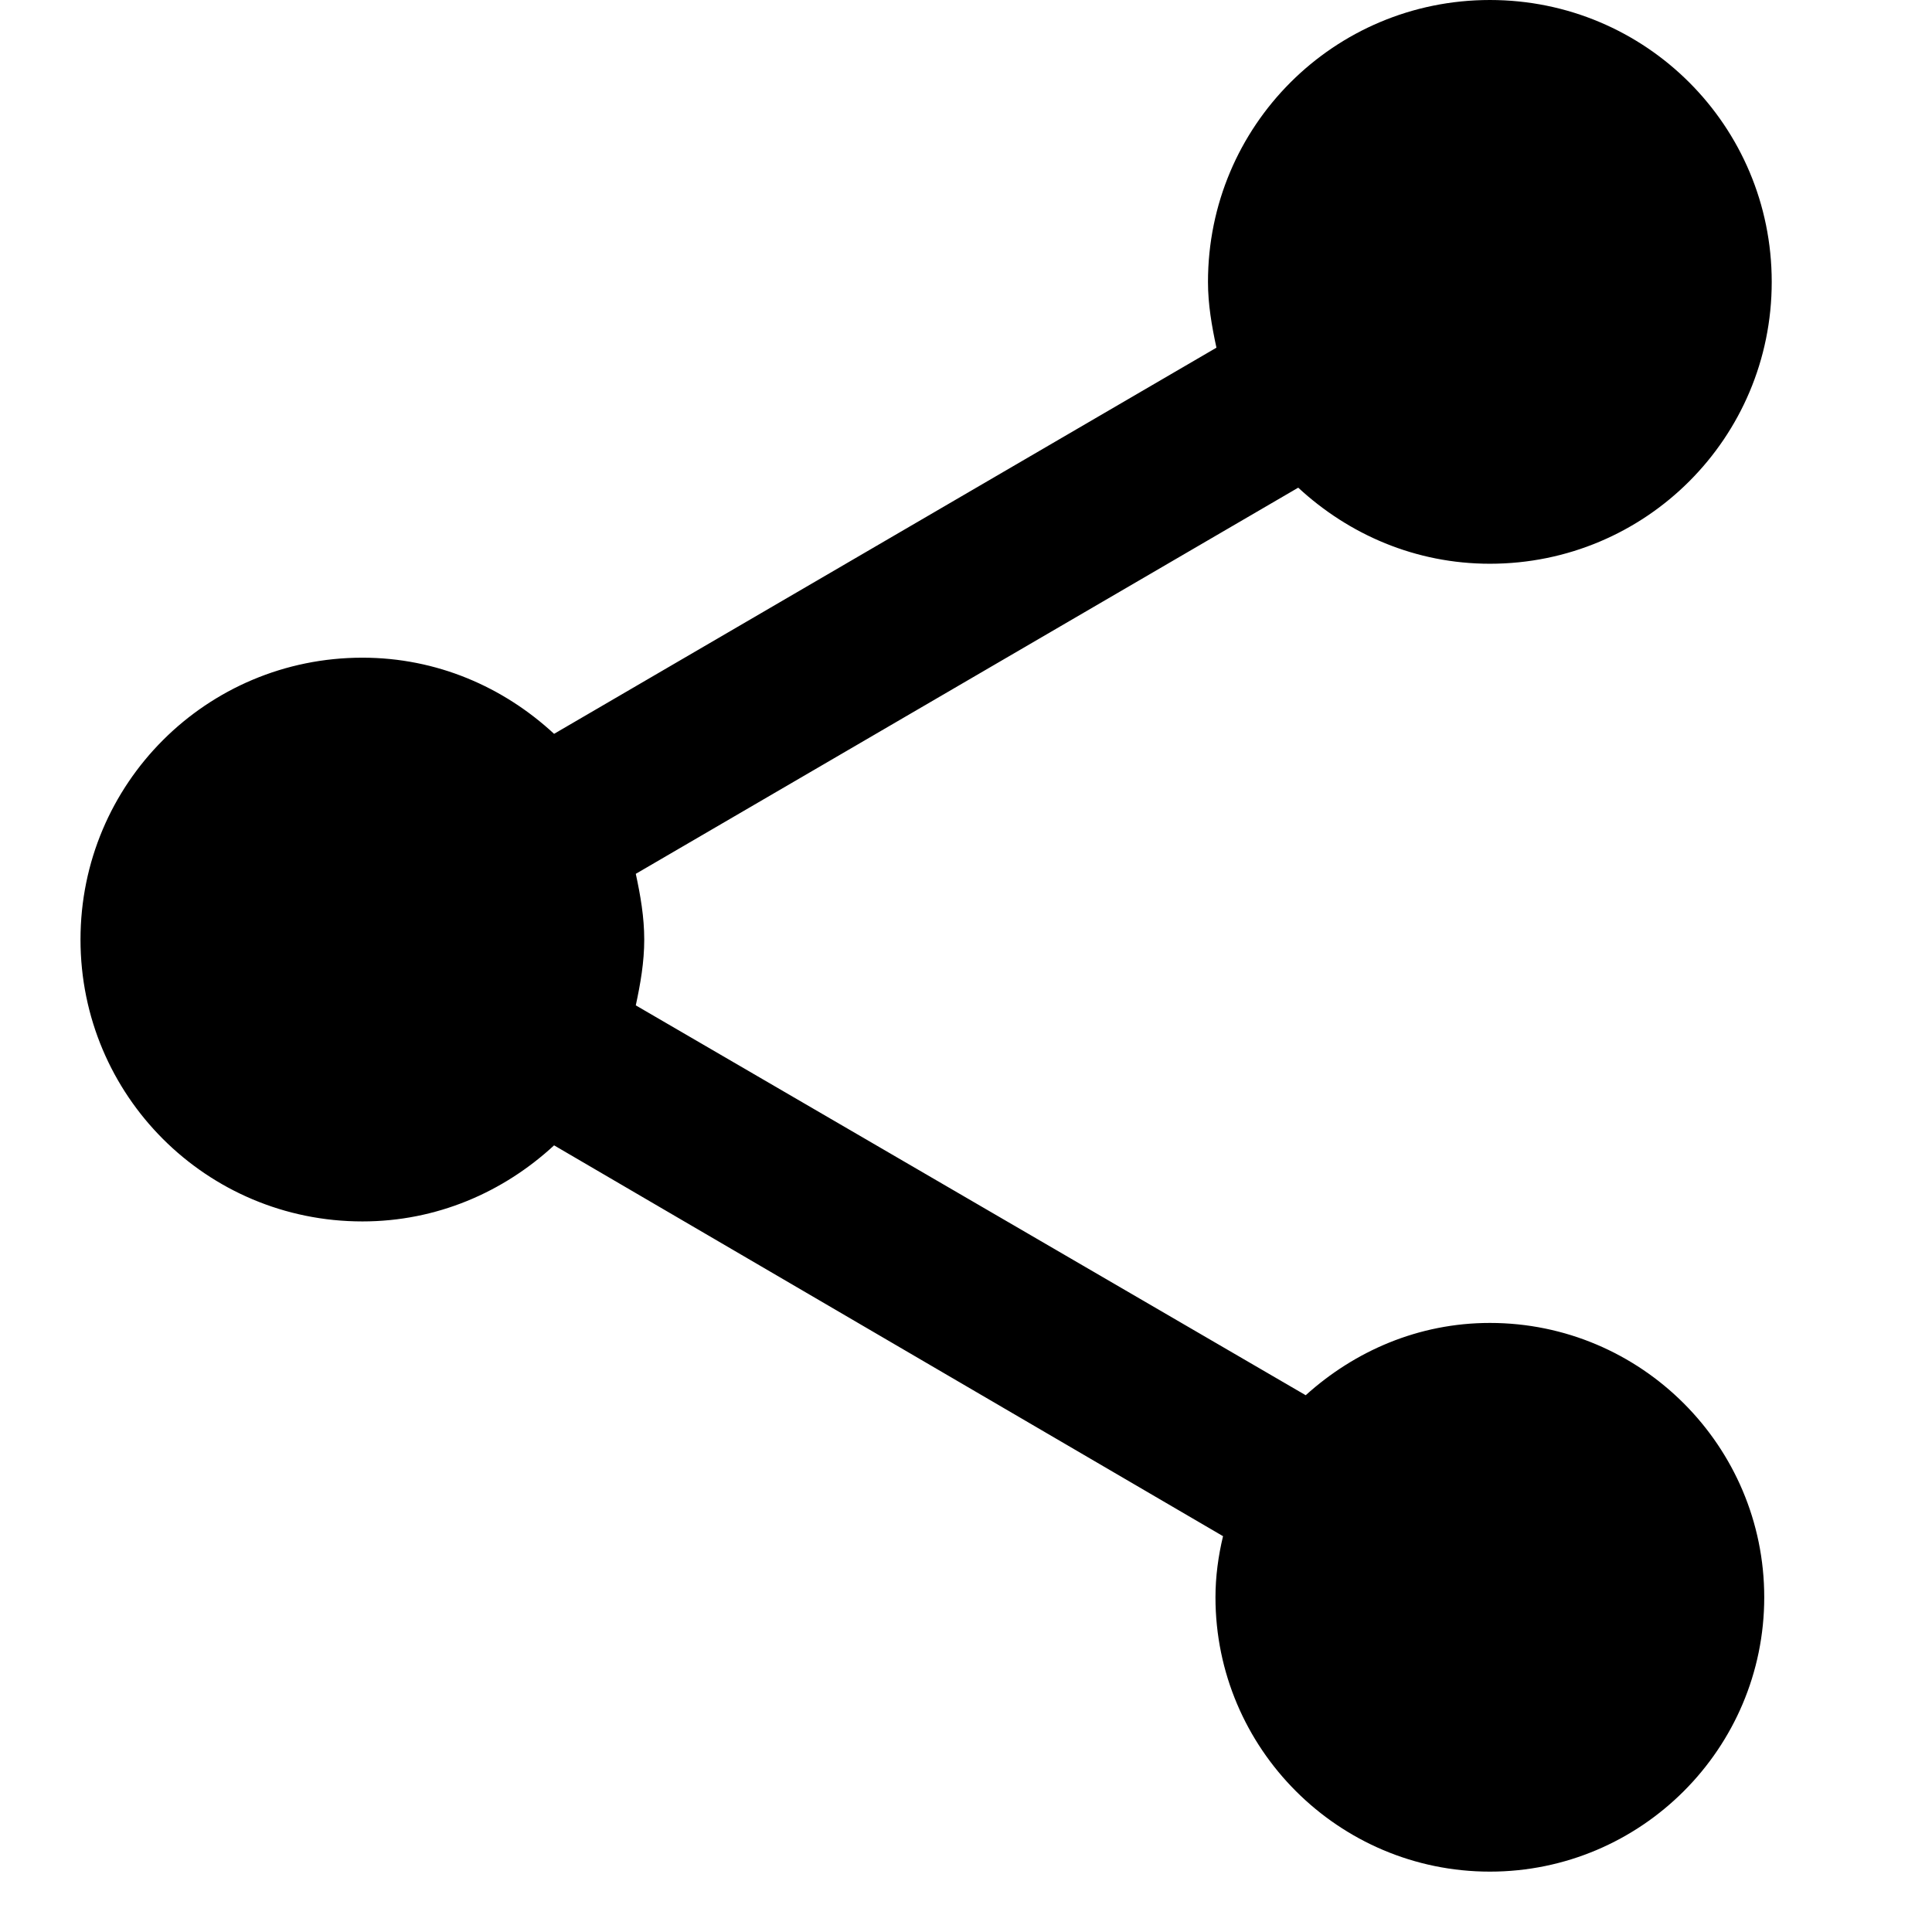
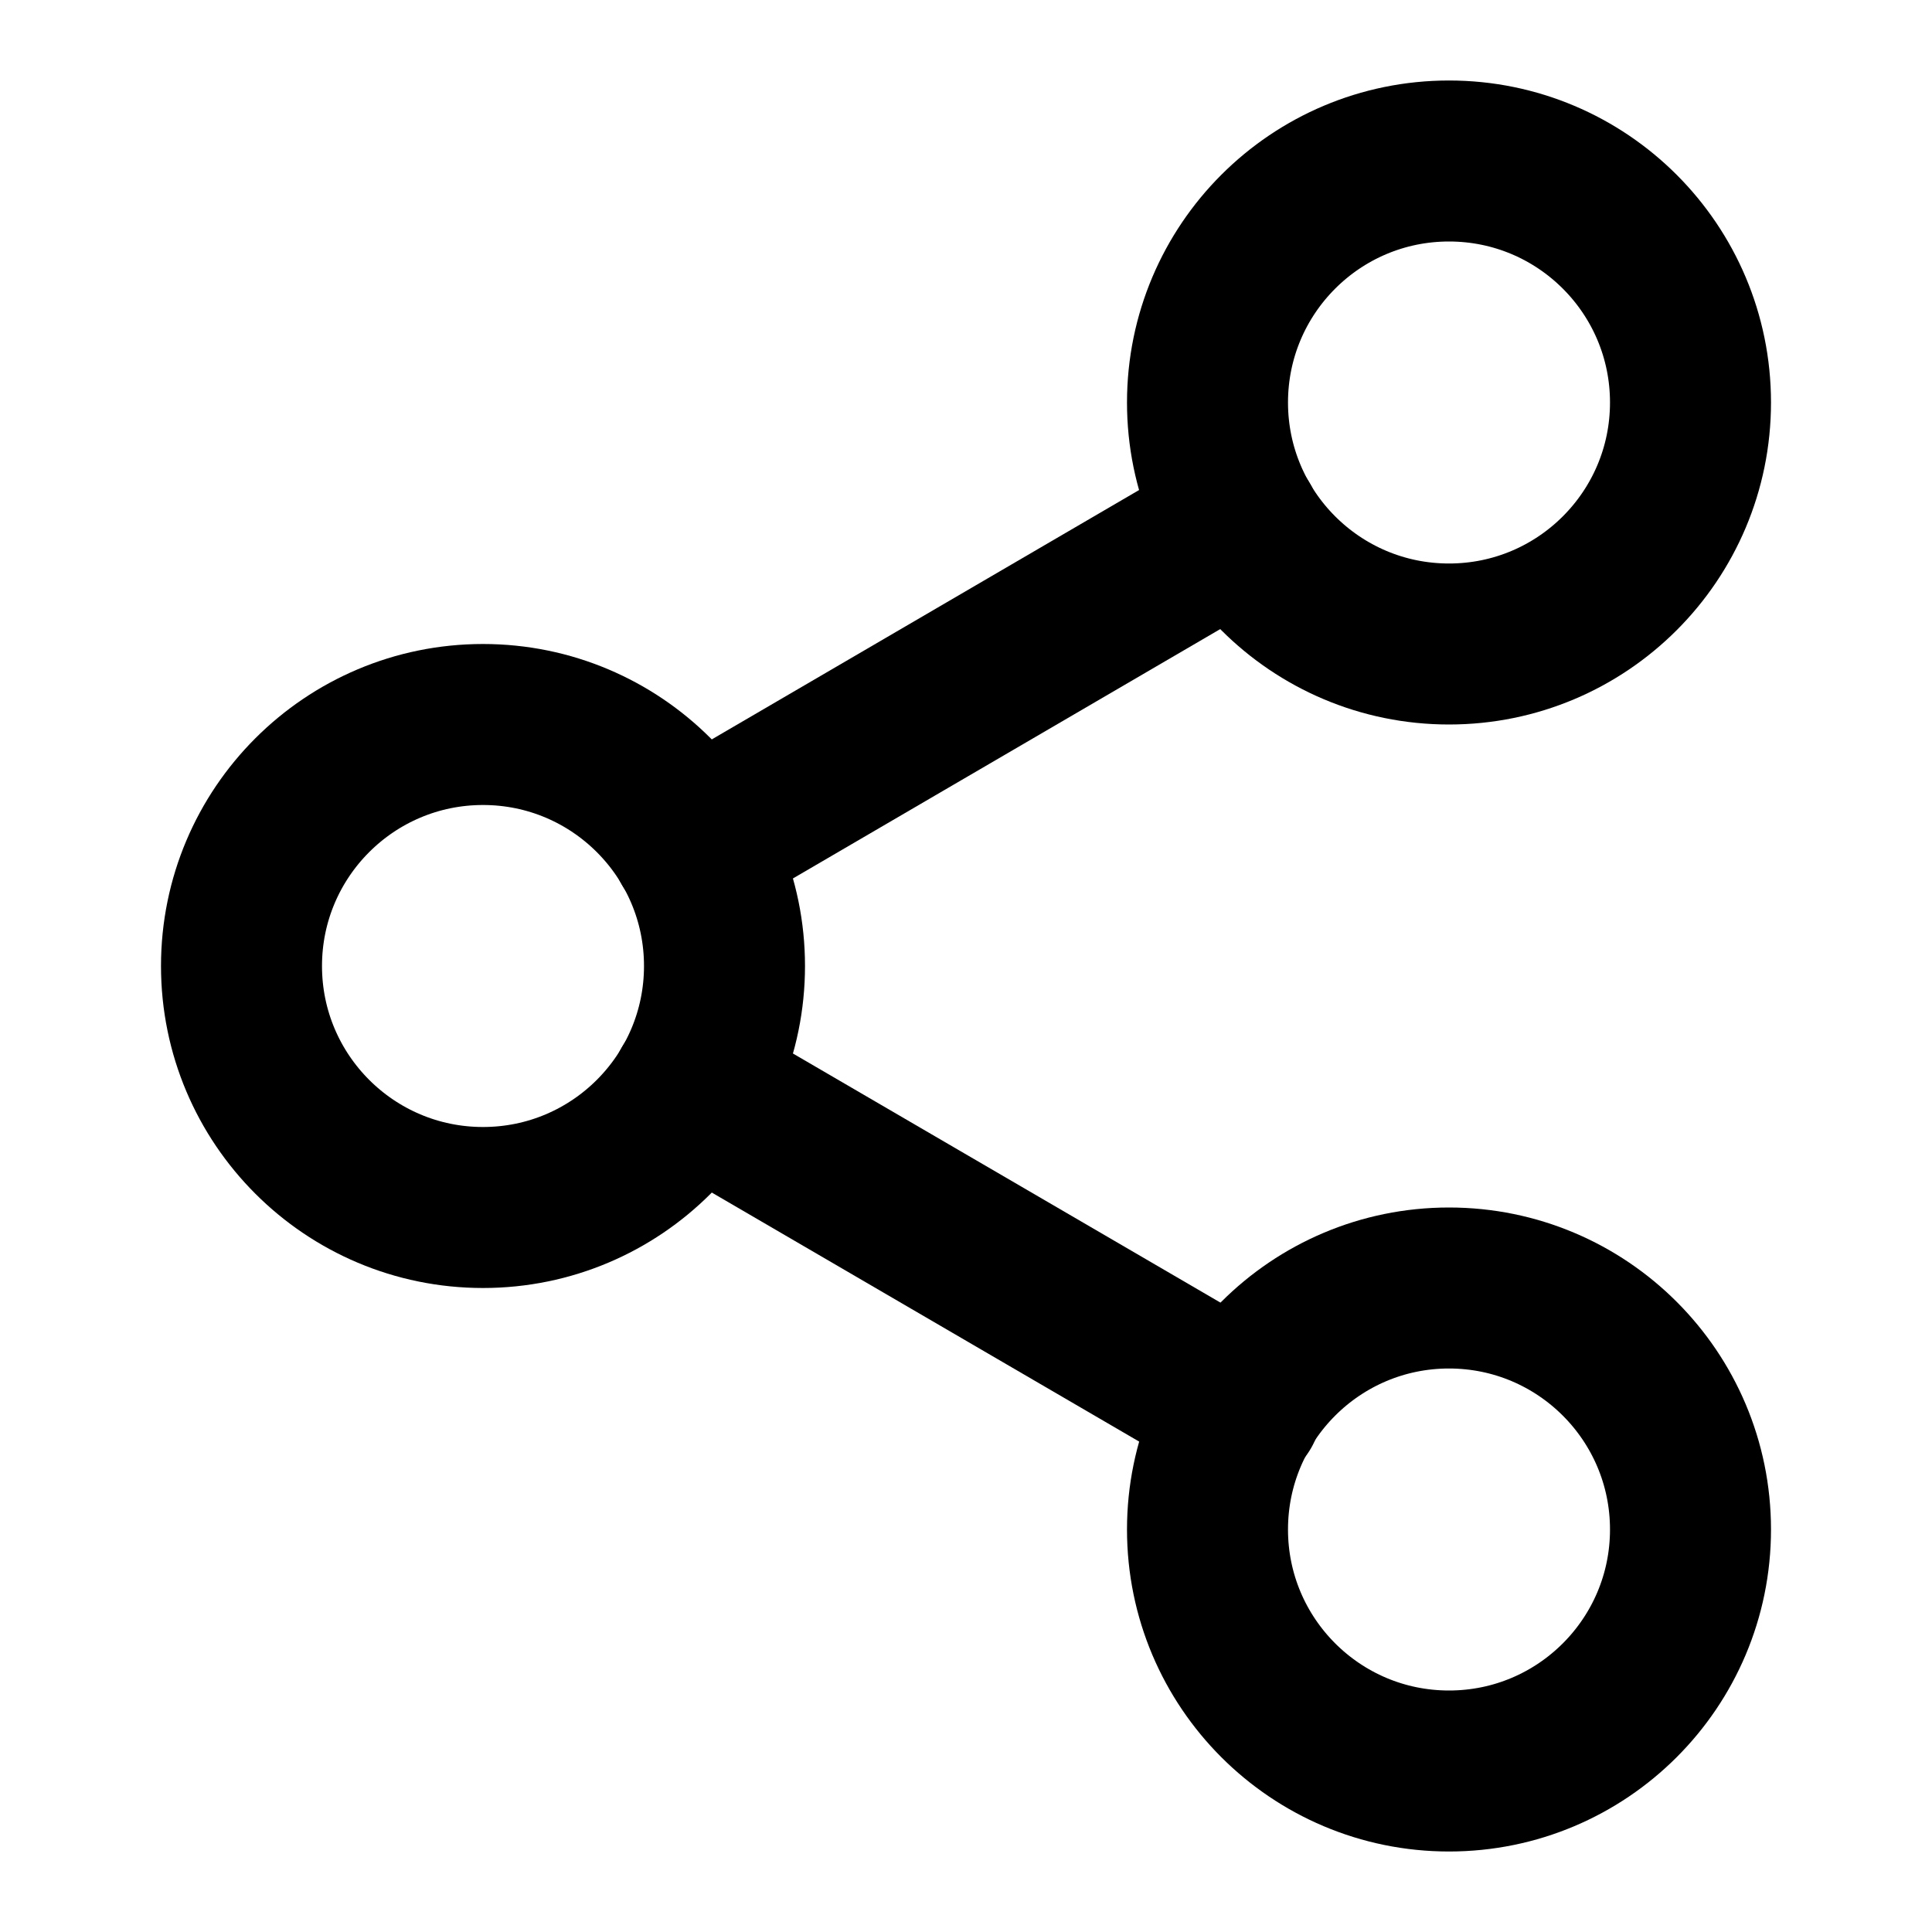
- <svg xmlns="http://www.w3.org/2000/svg" width="24" height="24" viewBox="0 0 24 24" fill="none">
-   <path d="M18.508 16.434C17.62 16.434 16.827 16.784 16.22 17.332L7.898 12.489C7.956 12.22 8.003 11.952 8.003 11.672C8.003 11.392 7.956 11.123 7.898 10.855L16.127 6.058C16.757 6.641 17.585 7.003 18.508 7.003C20.445 7.003 22.009 5.439 22.009 3.502C22.009 1.564 20.445 0 18.508 0C16.57 0 15.006 1.564 15.006 3.502C15.006 3.782 15.053 4.05 15.111 4.319L6.883 9.116C6.252 8.532 5.424 8.17 4.502 8.17C2.564 8.17 1 9.734 1 11.672C1 13.609 2.564 15.173 4.502 15.173C5.424 15.173 6.252 14.811 6.883 14.228L15.193 19.083C15.134 19.328 15.099 19.585 15.099 19.842C15.099 21.721 16.628 23.25 18.508 23.25C20.387 23.25 21.916 21.721 21.916 19.842C21.916 17.963 20.387 16.434 18.508 16.434Z" fill="black" />
+ <svg xmlns="http://www.w3.org/2000/svg" width="24" height="24" viewBox="0 0 24 24" fill="none" stroke="currentColor" stroke-width="2" stroke-linecap="round" stroke-linejoin="round" class="feather feather-share-2">
+   <circle cx="18" cy="5" r="3" />
+   <circle cx="6" cy="12" r="3" />
+   <circle cx="18" cy="19" r="3" />
+   <line x1="8.59" y1="13.51" x2="15.42" y2="17.49" />
+   <line x1="15.41" y1="6.51" x2="8.59" y2="10.49" />
</svg>
